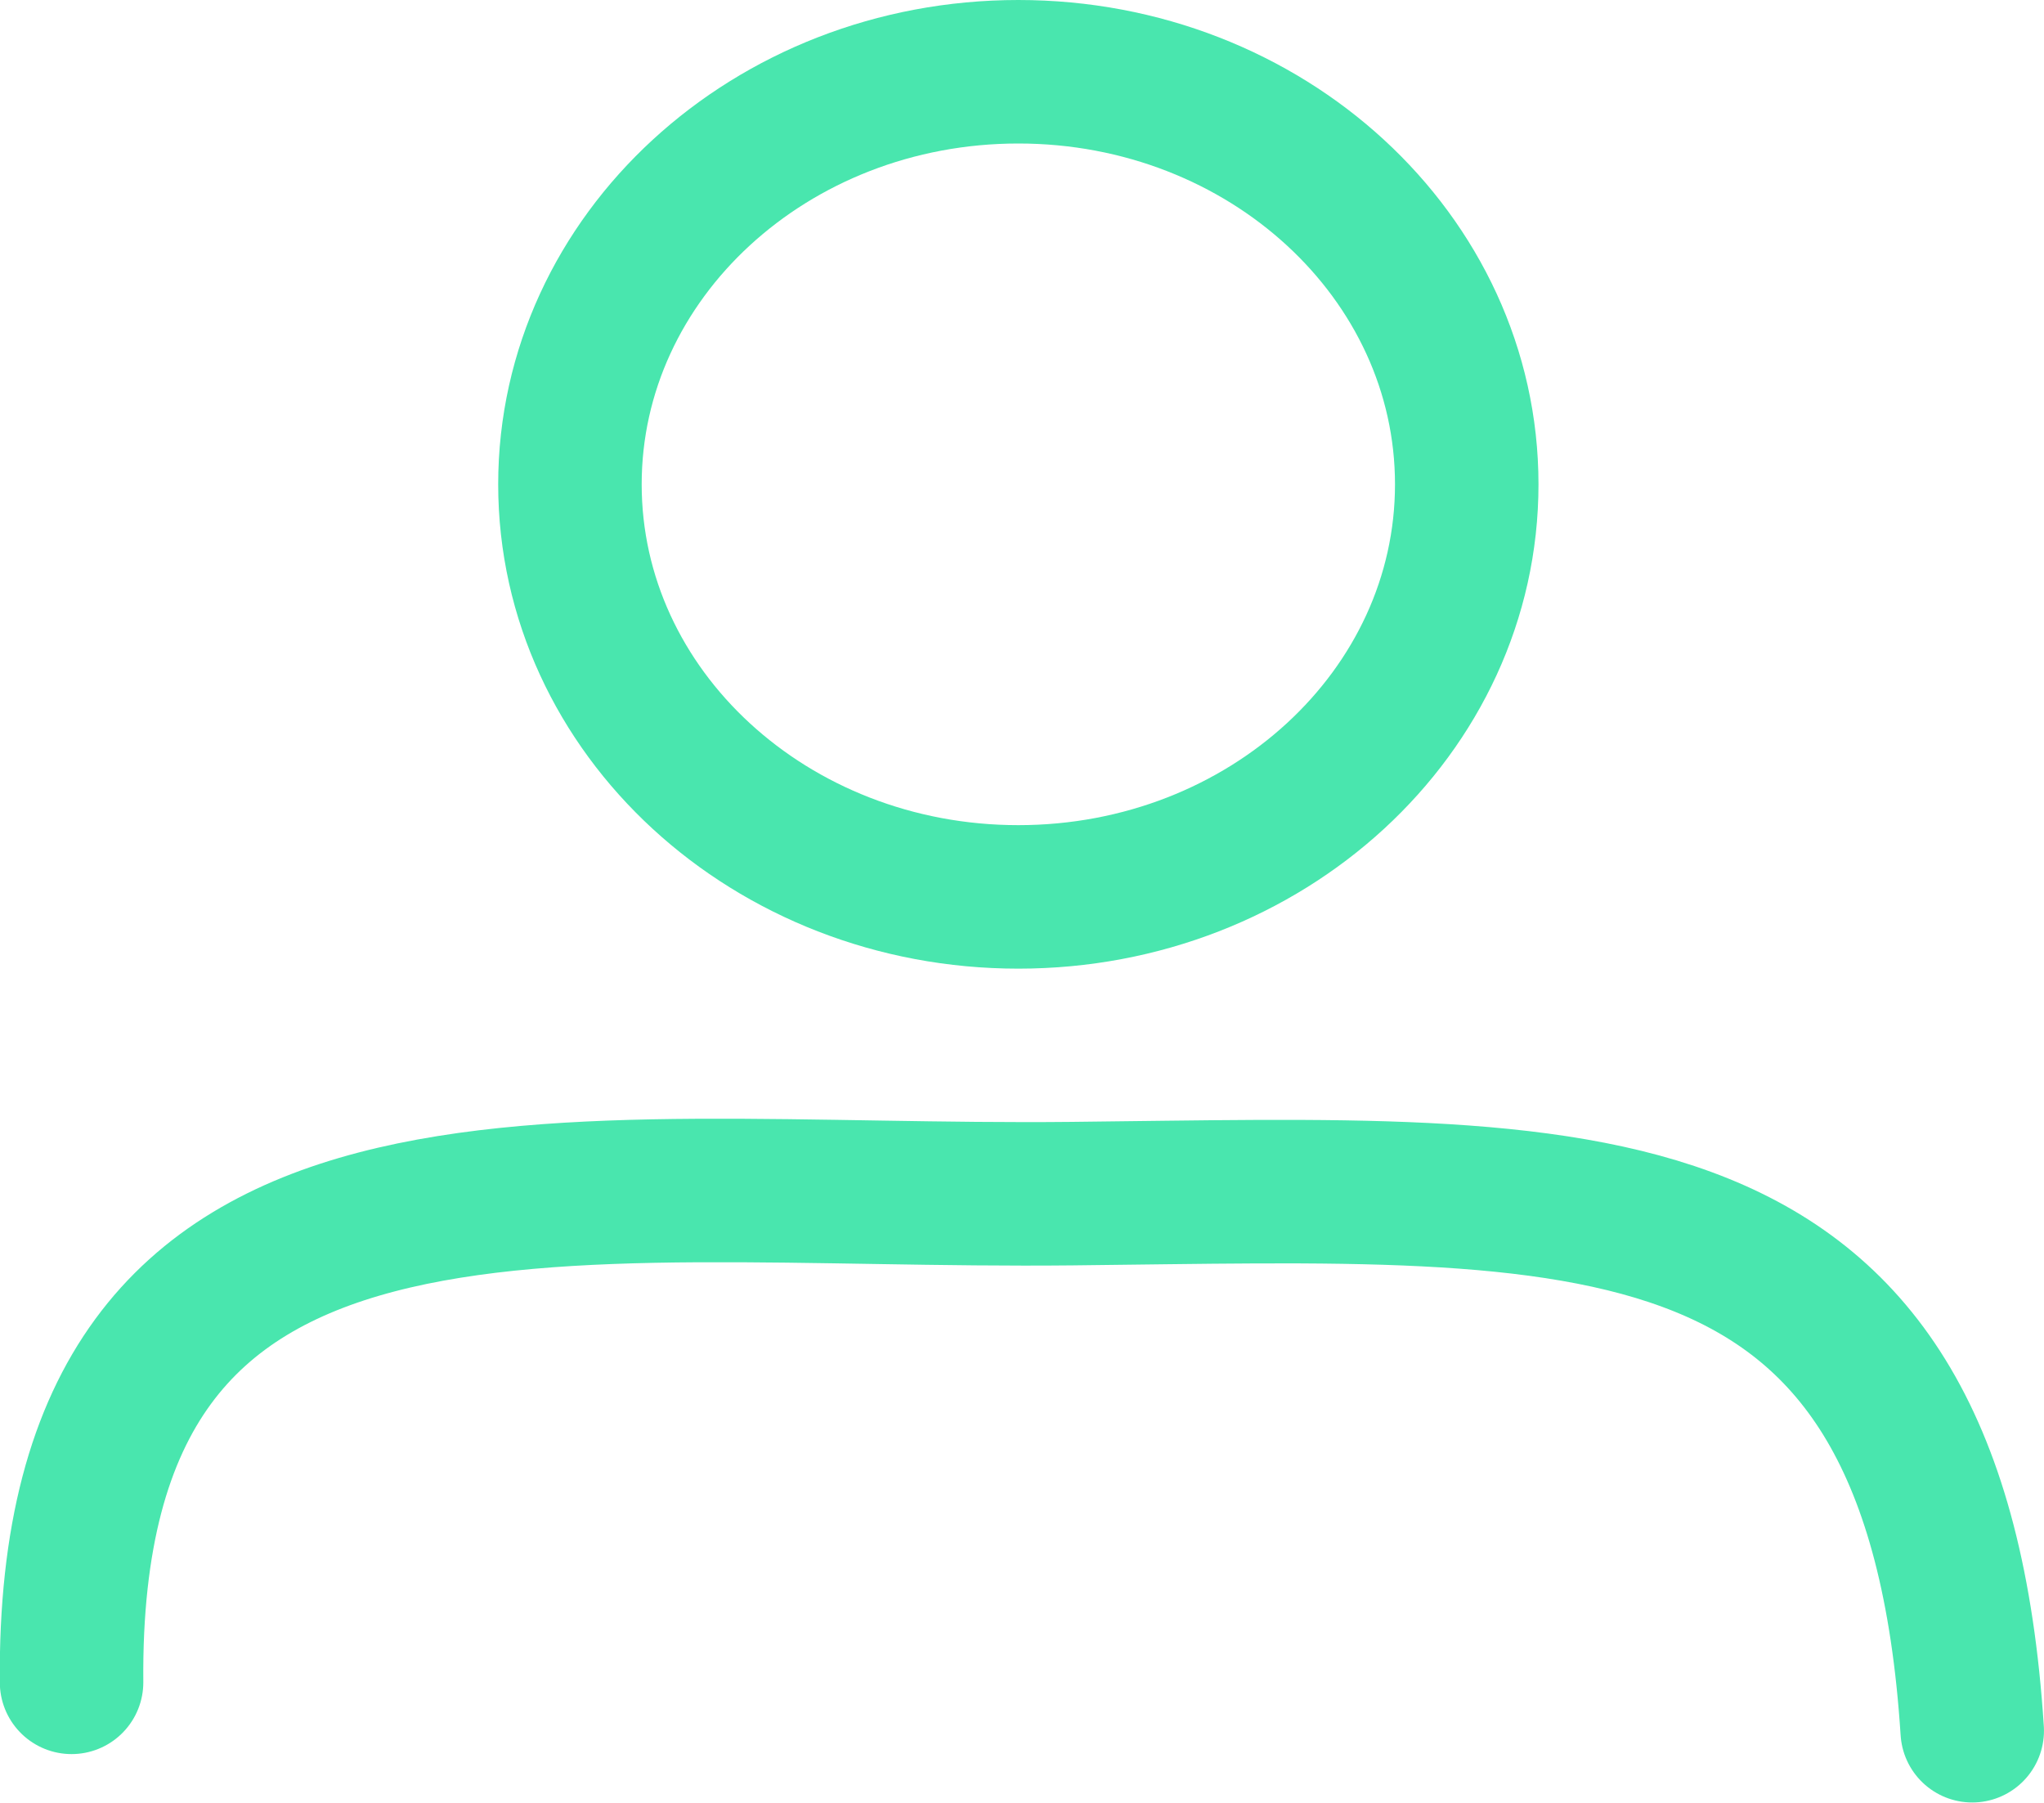
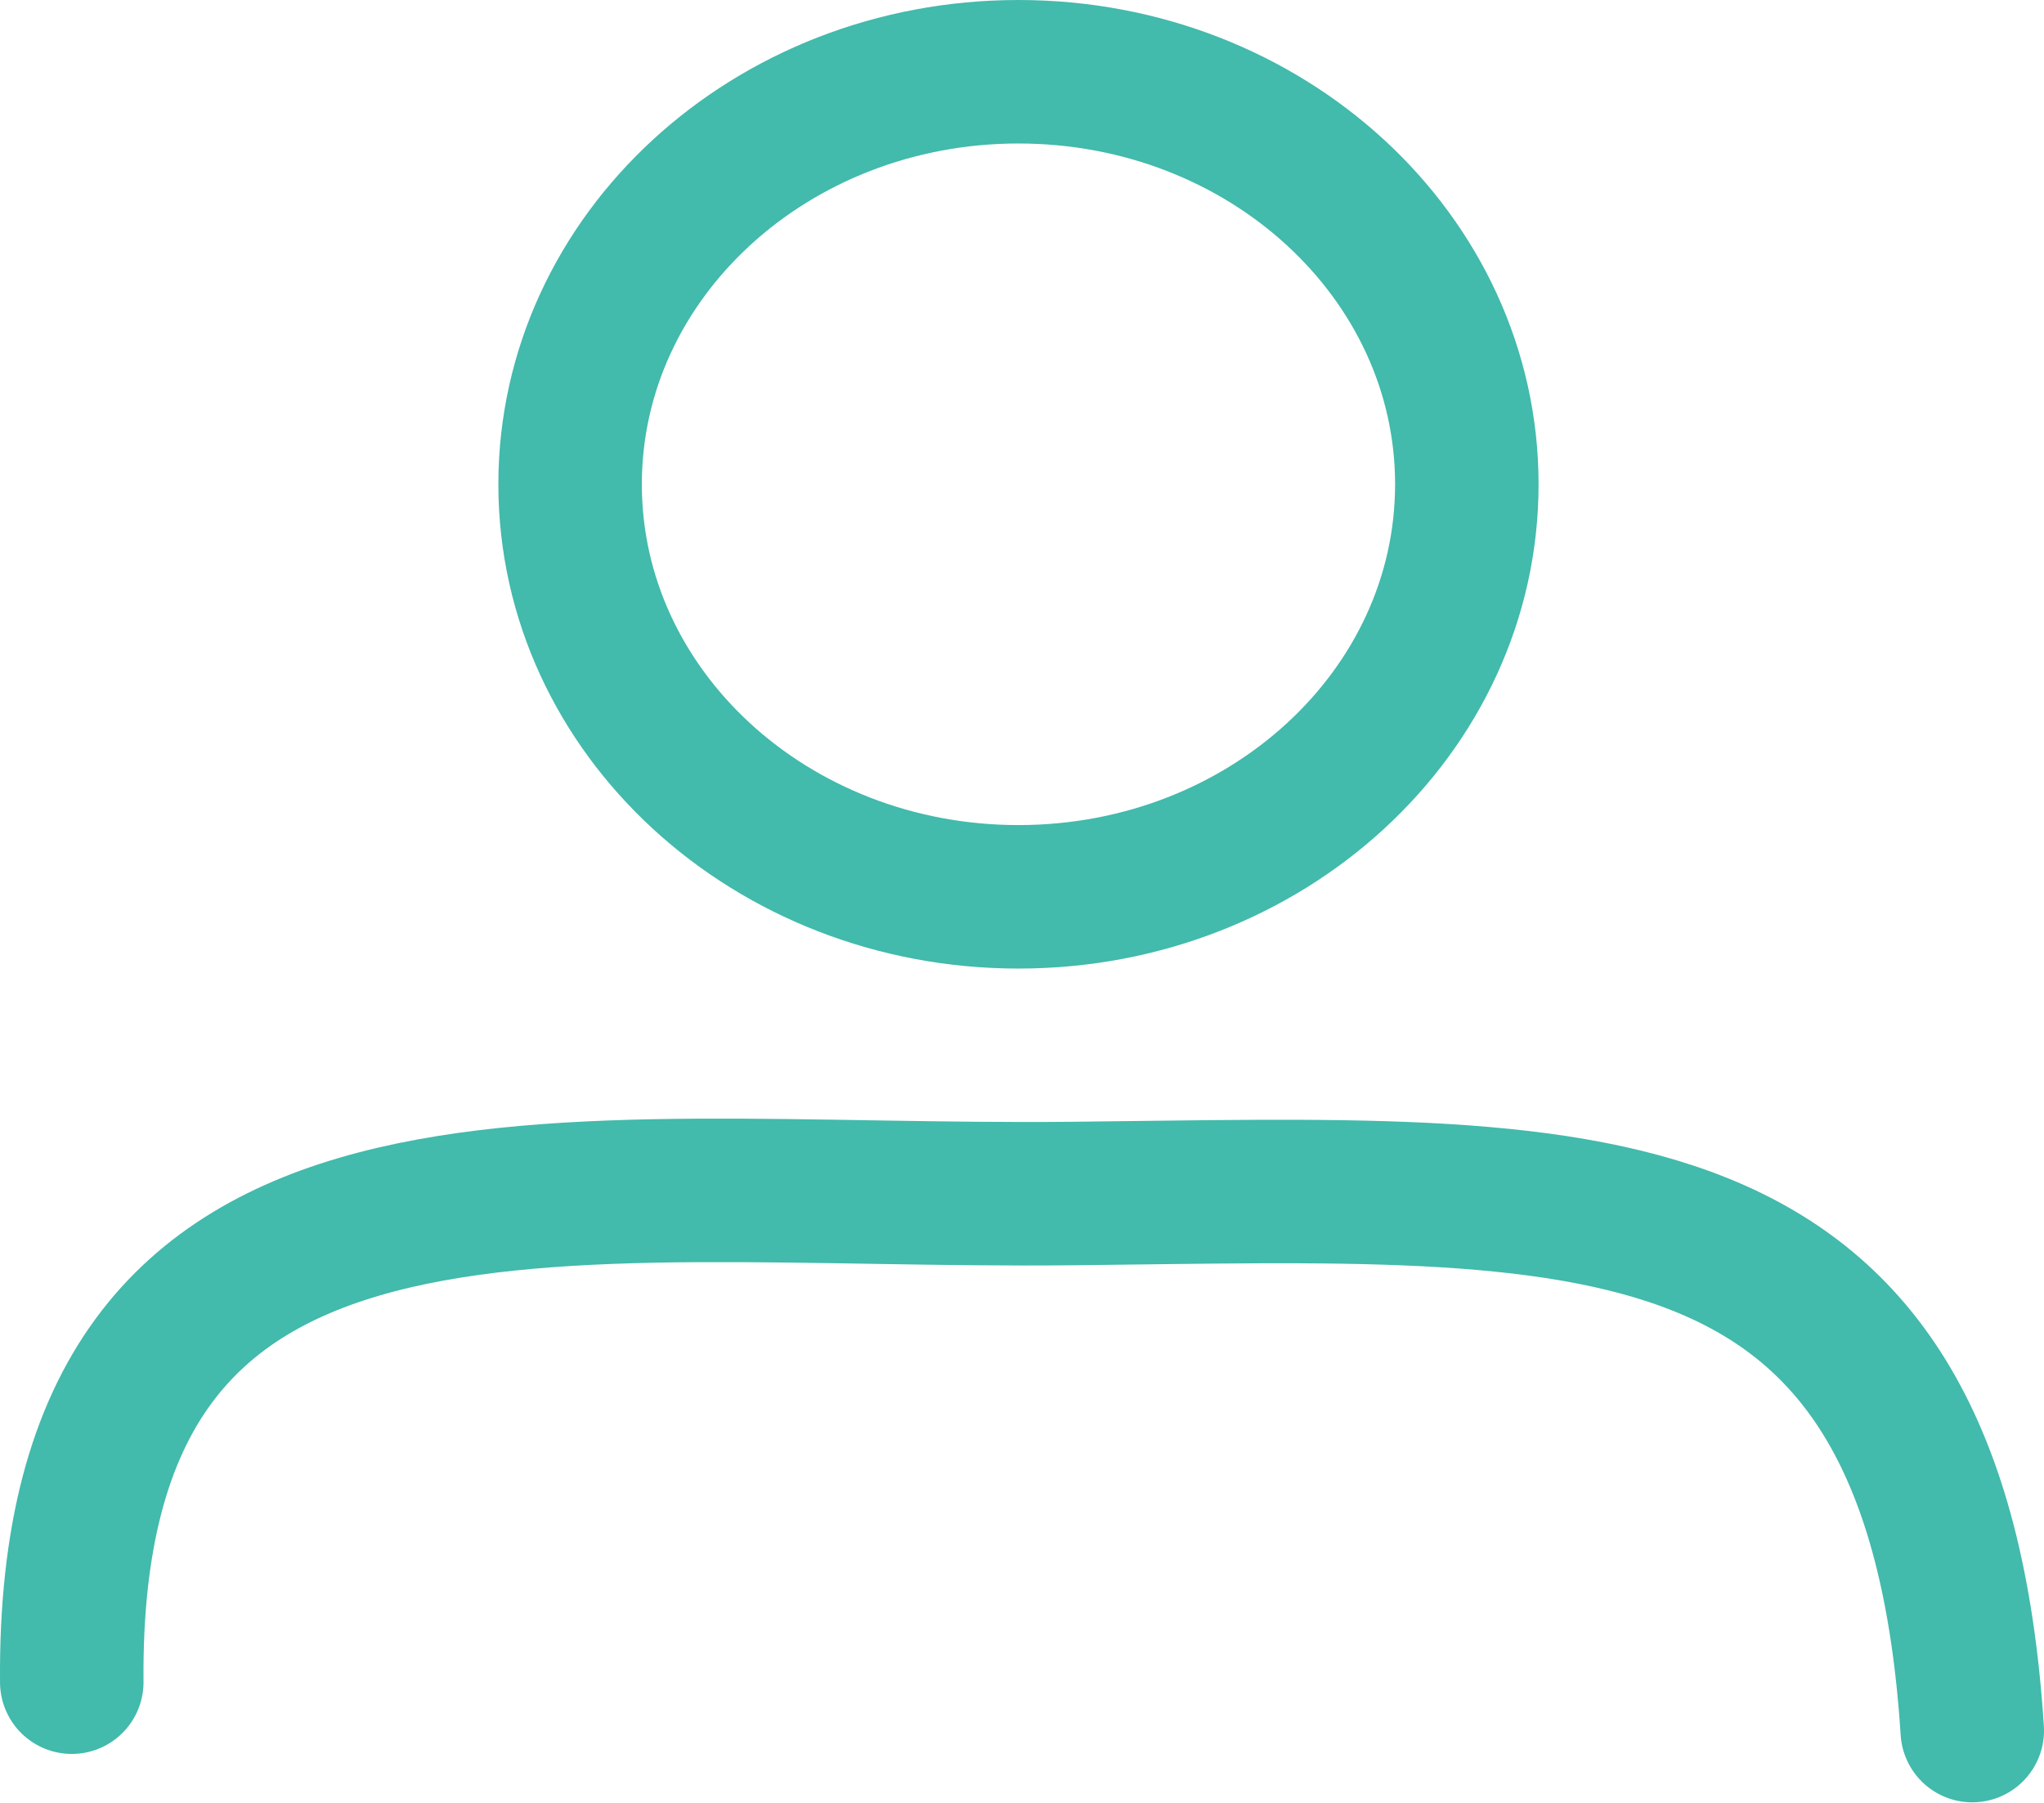
- <svg xmlns="http://www.w3.org/2000/svg" viewBox="0 0 56.98 50.242">
+ <svg xmlns="http://www.w3.org/2000/svg" viewBox="0 0 56.985 50.242">
  <defs>
-     <style>.a,.c{fill:none;}.a{stroke:#49e6ae;stroke-linecap:round;stroke-linejoin:round;stroke-width:4px;}.b{stroke:none;}</style>
+     <style>.a,.c{fill:none;}.a{stroke:#42baac;stroke-linecap:round;stroke-linejoin:round;stroke-width:4px;}.b{stroke:none;}</style>
  </defs>
-   <g transform="translate(-149.112 -516)">
+   <g transform="translate(-149.106 -516)">
    <g class="a" transform="translate(163 516)">
      <ellipse class="b" cx="14.5" cy="13.5" rx="14.5" ry="13.5" />
      <ellipse class="c" cx="14.5" cy="13.5" rx="12.5" ry="11.5" />
    </g>
    <path class="a" d="M200.254,576.928h0c-1.029-15.981-10.713-15.12-25.1-14.971s-28.03-2.576-27.884,13.622" transform="translate(3.837 -12.686)" />
  </g>
</svg>
